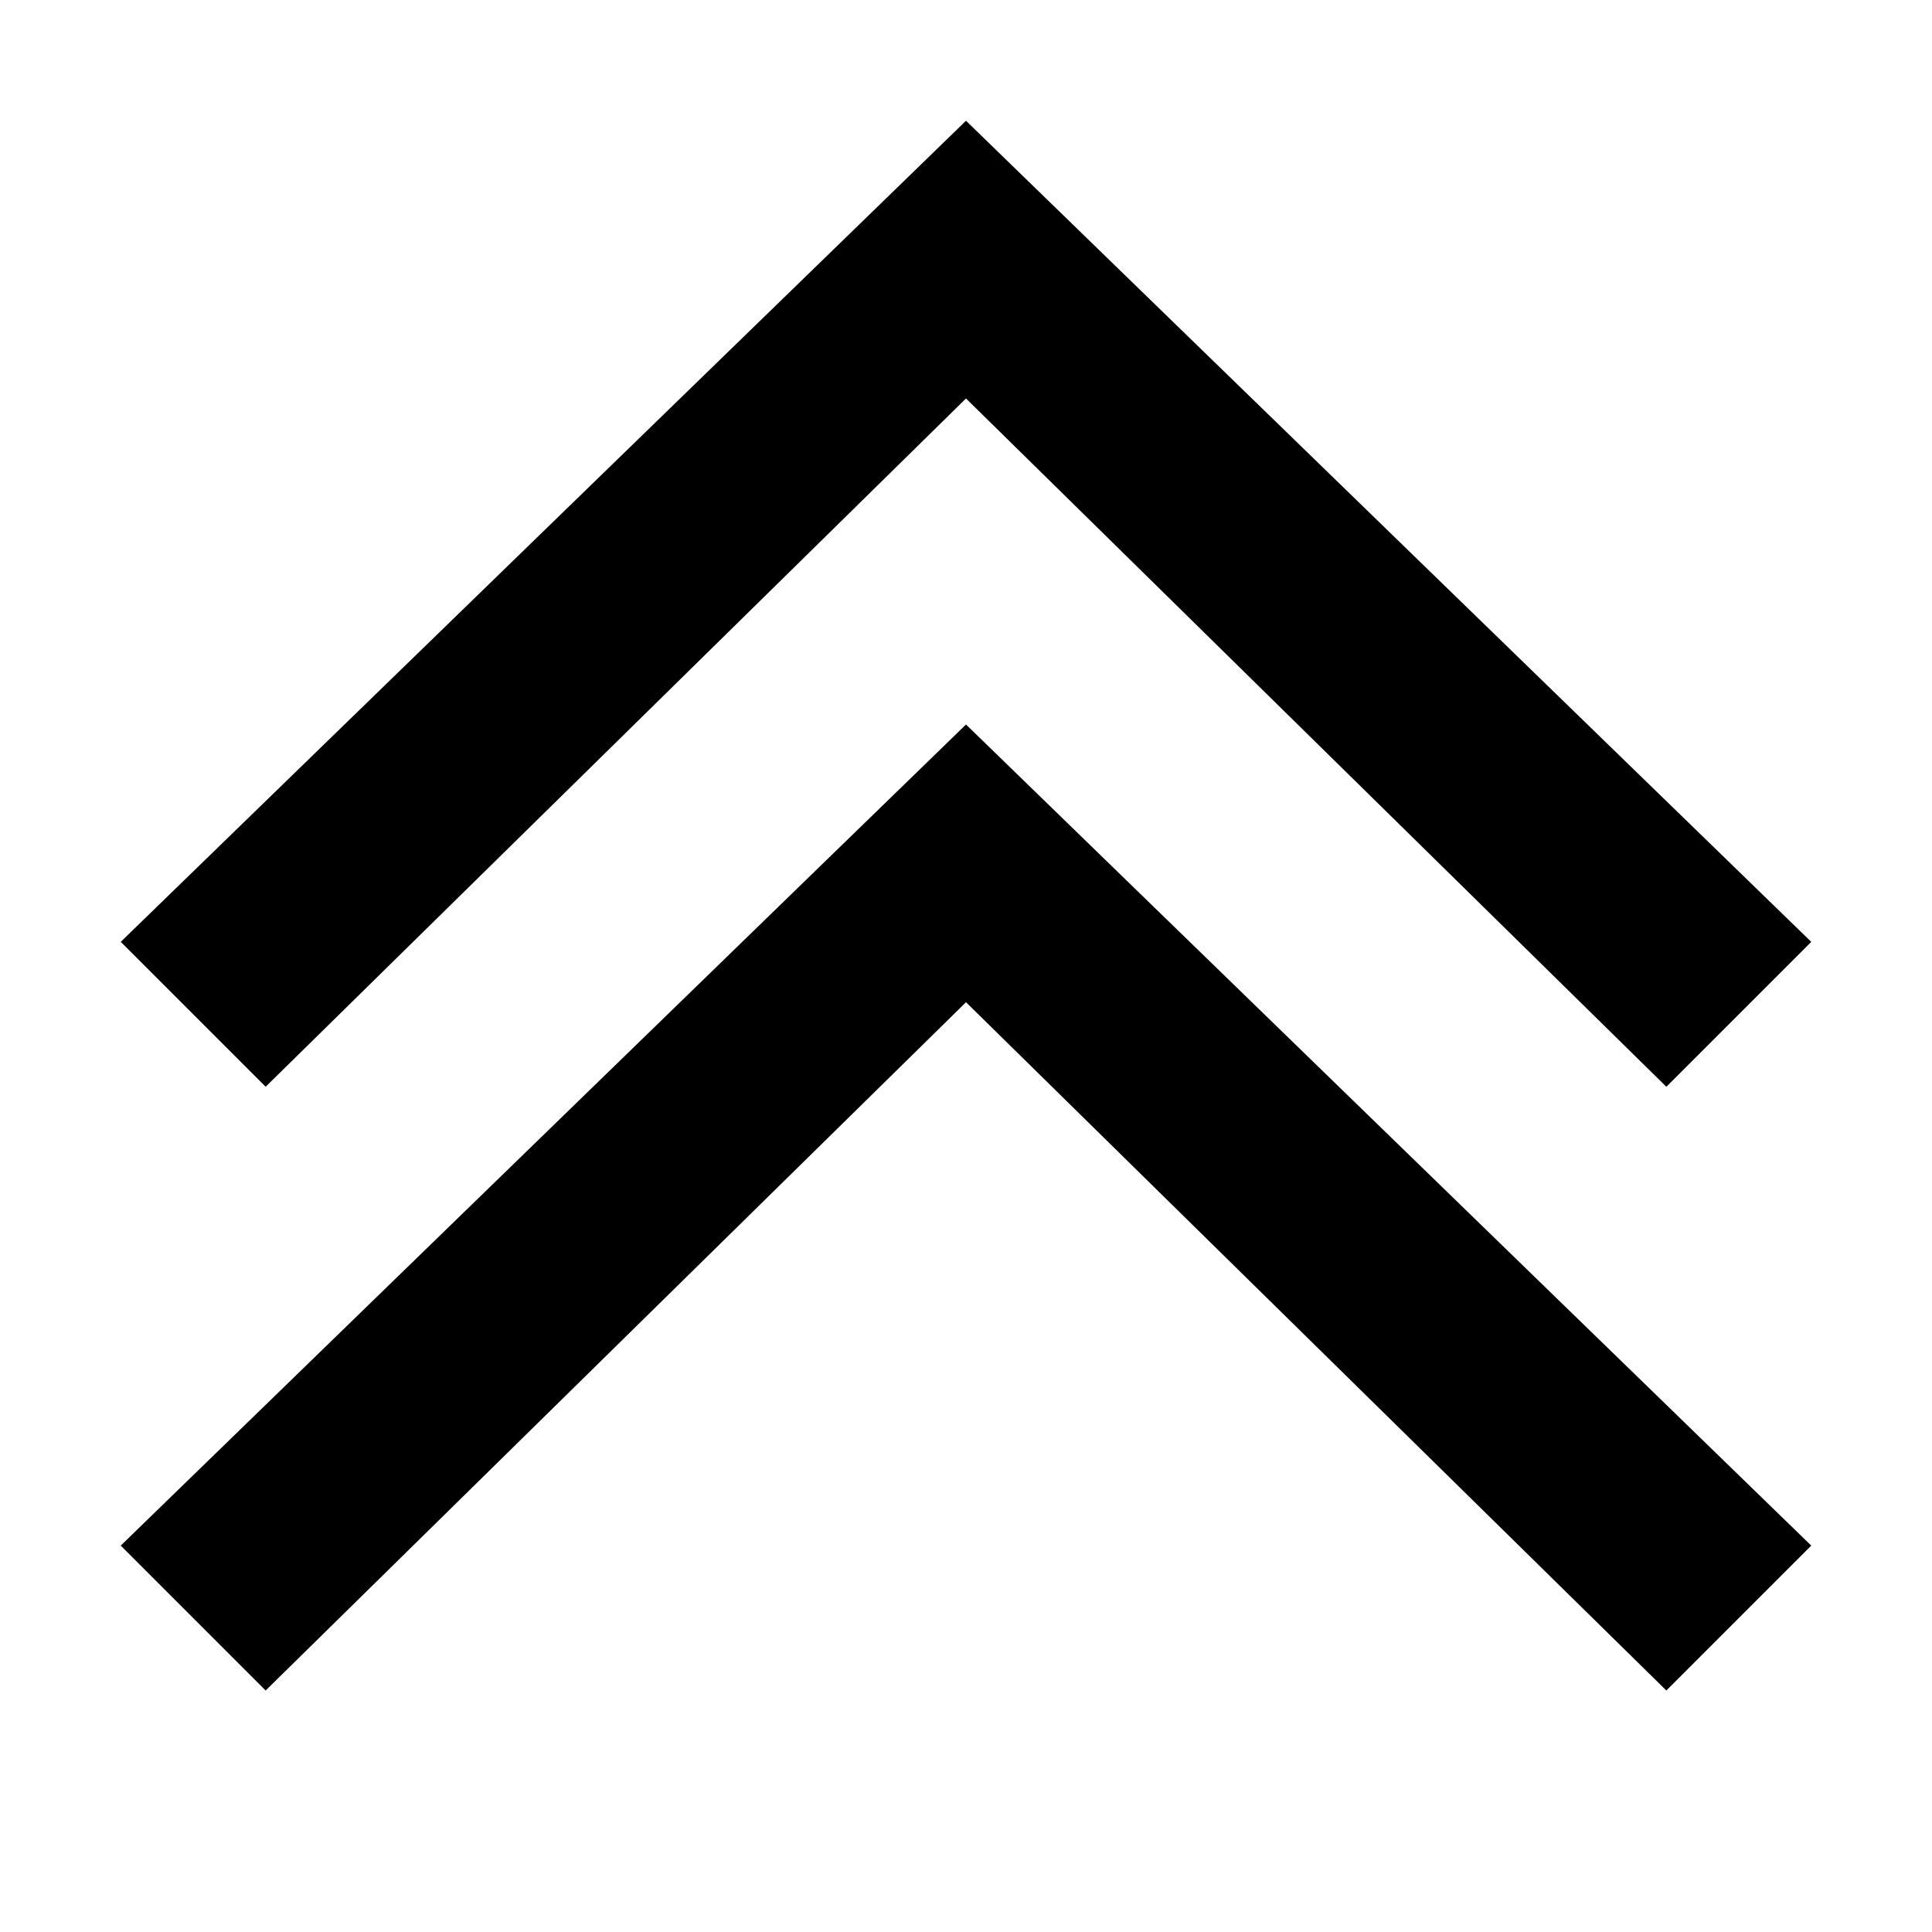
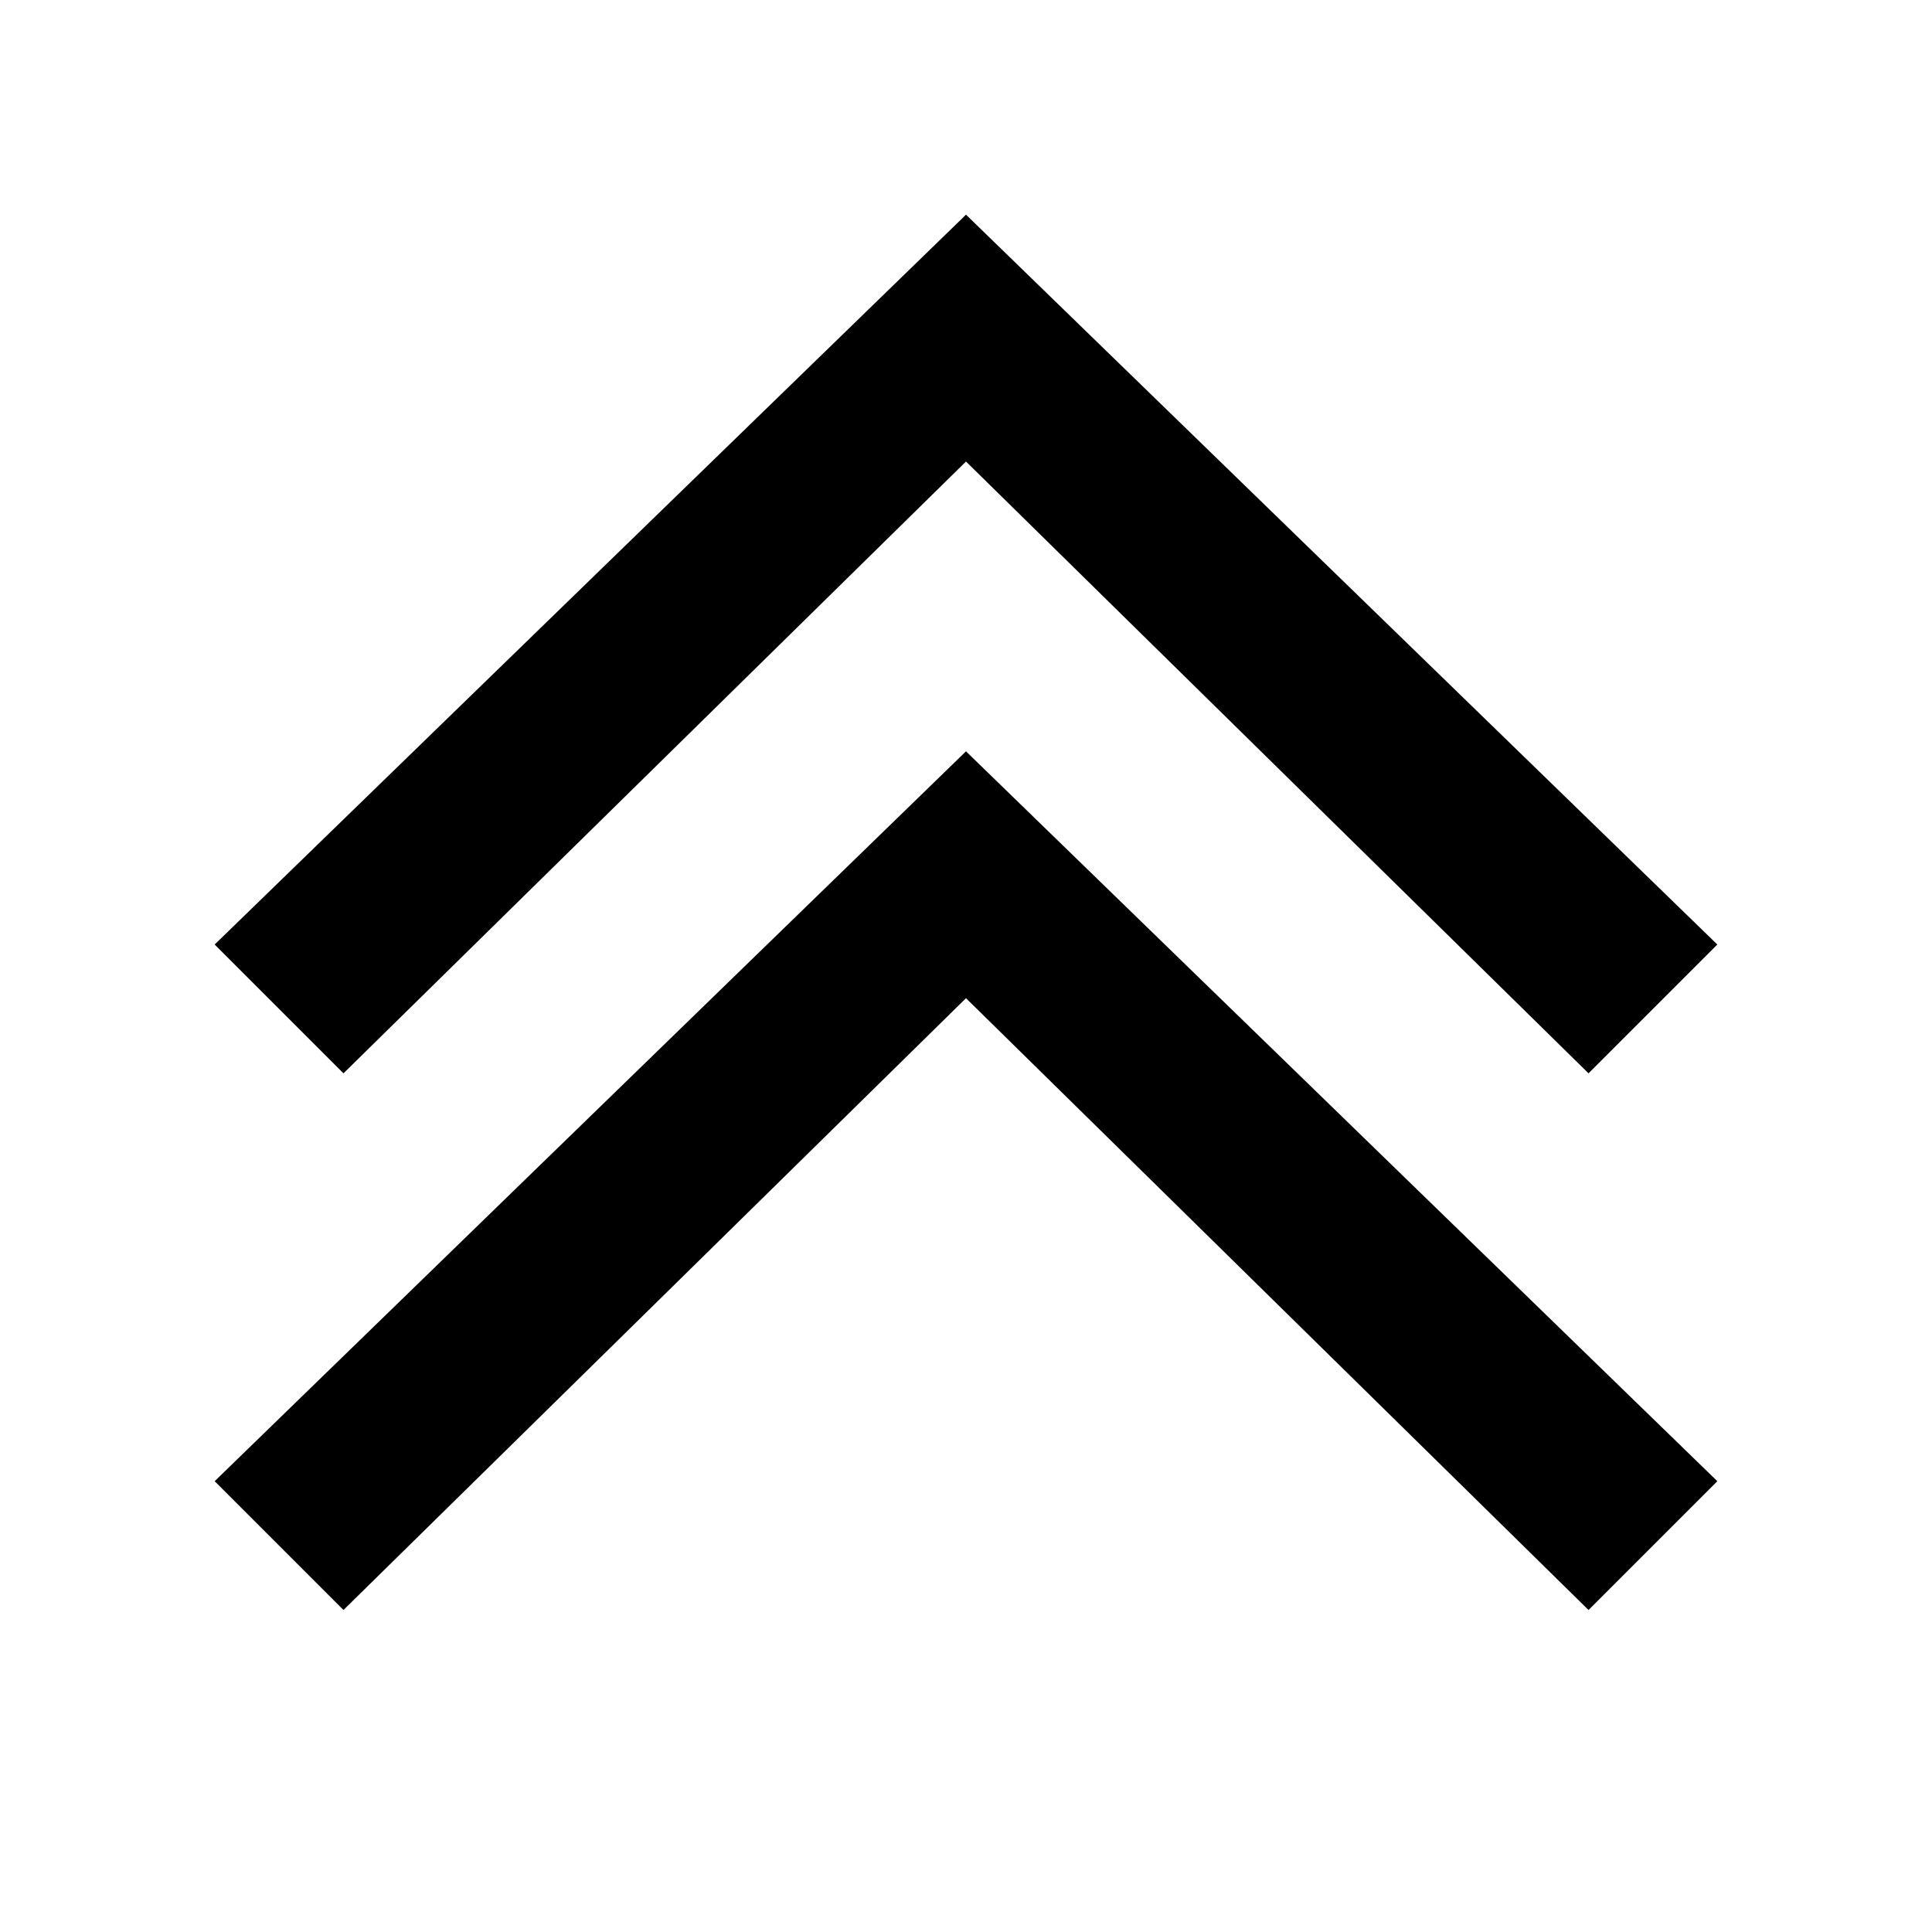
- <svg xmlns="http://www.w3.org/2000/svg" version="1.1" id="_x31_" x="0px" y="0px" viewBox="0 0 16 16" style="enable-background:new 0 0 16 16;" xml:space="preserve">
+ <svg xmlns="http://www.w3.org/2000/svg" version="1.1" id="_x31_" x="0px" y="0px" viewBox="0 0 18 18" style="enable-background:new 0 0 18 18;" xml:space="preserve">
  <style type="text/css">
	.st0{fill-rule:evenodd;clip-rule:evenodd;}
</style>
-   <path id="_x32_" class="st0" d="M8,6l7,6.8L13.8,14L8,8.3L2.2,14L1,12.8L8,6z M2.2,9L1,7.8L8,1l7,6.8L13.8,9L8,3.3L2.2,9z" fill="currentColor" />
+   <path id="_x32_" class="st0" d="M9,7l7,6.8L14.8,15L9,9.3L3.2,15L2,13.8L9,7z M3.2,10L2,8.8L9,2l7,6.8L14.8,10L9,4.3L3.2,10z" fill="currentColor" />
</svg>
